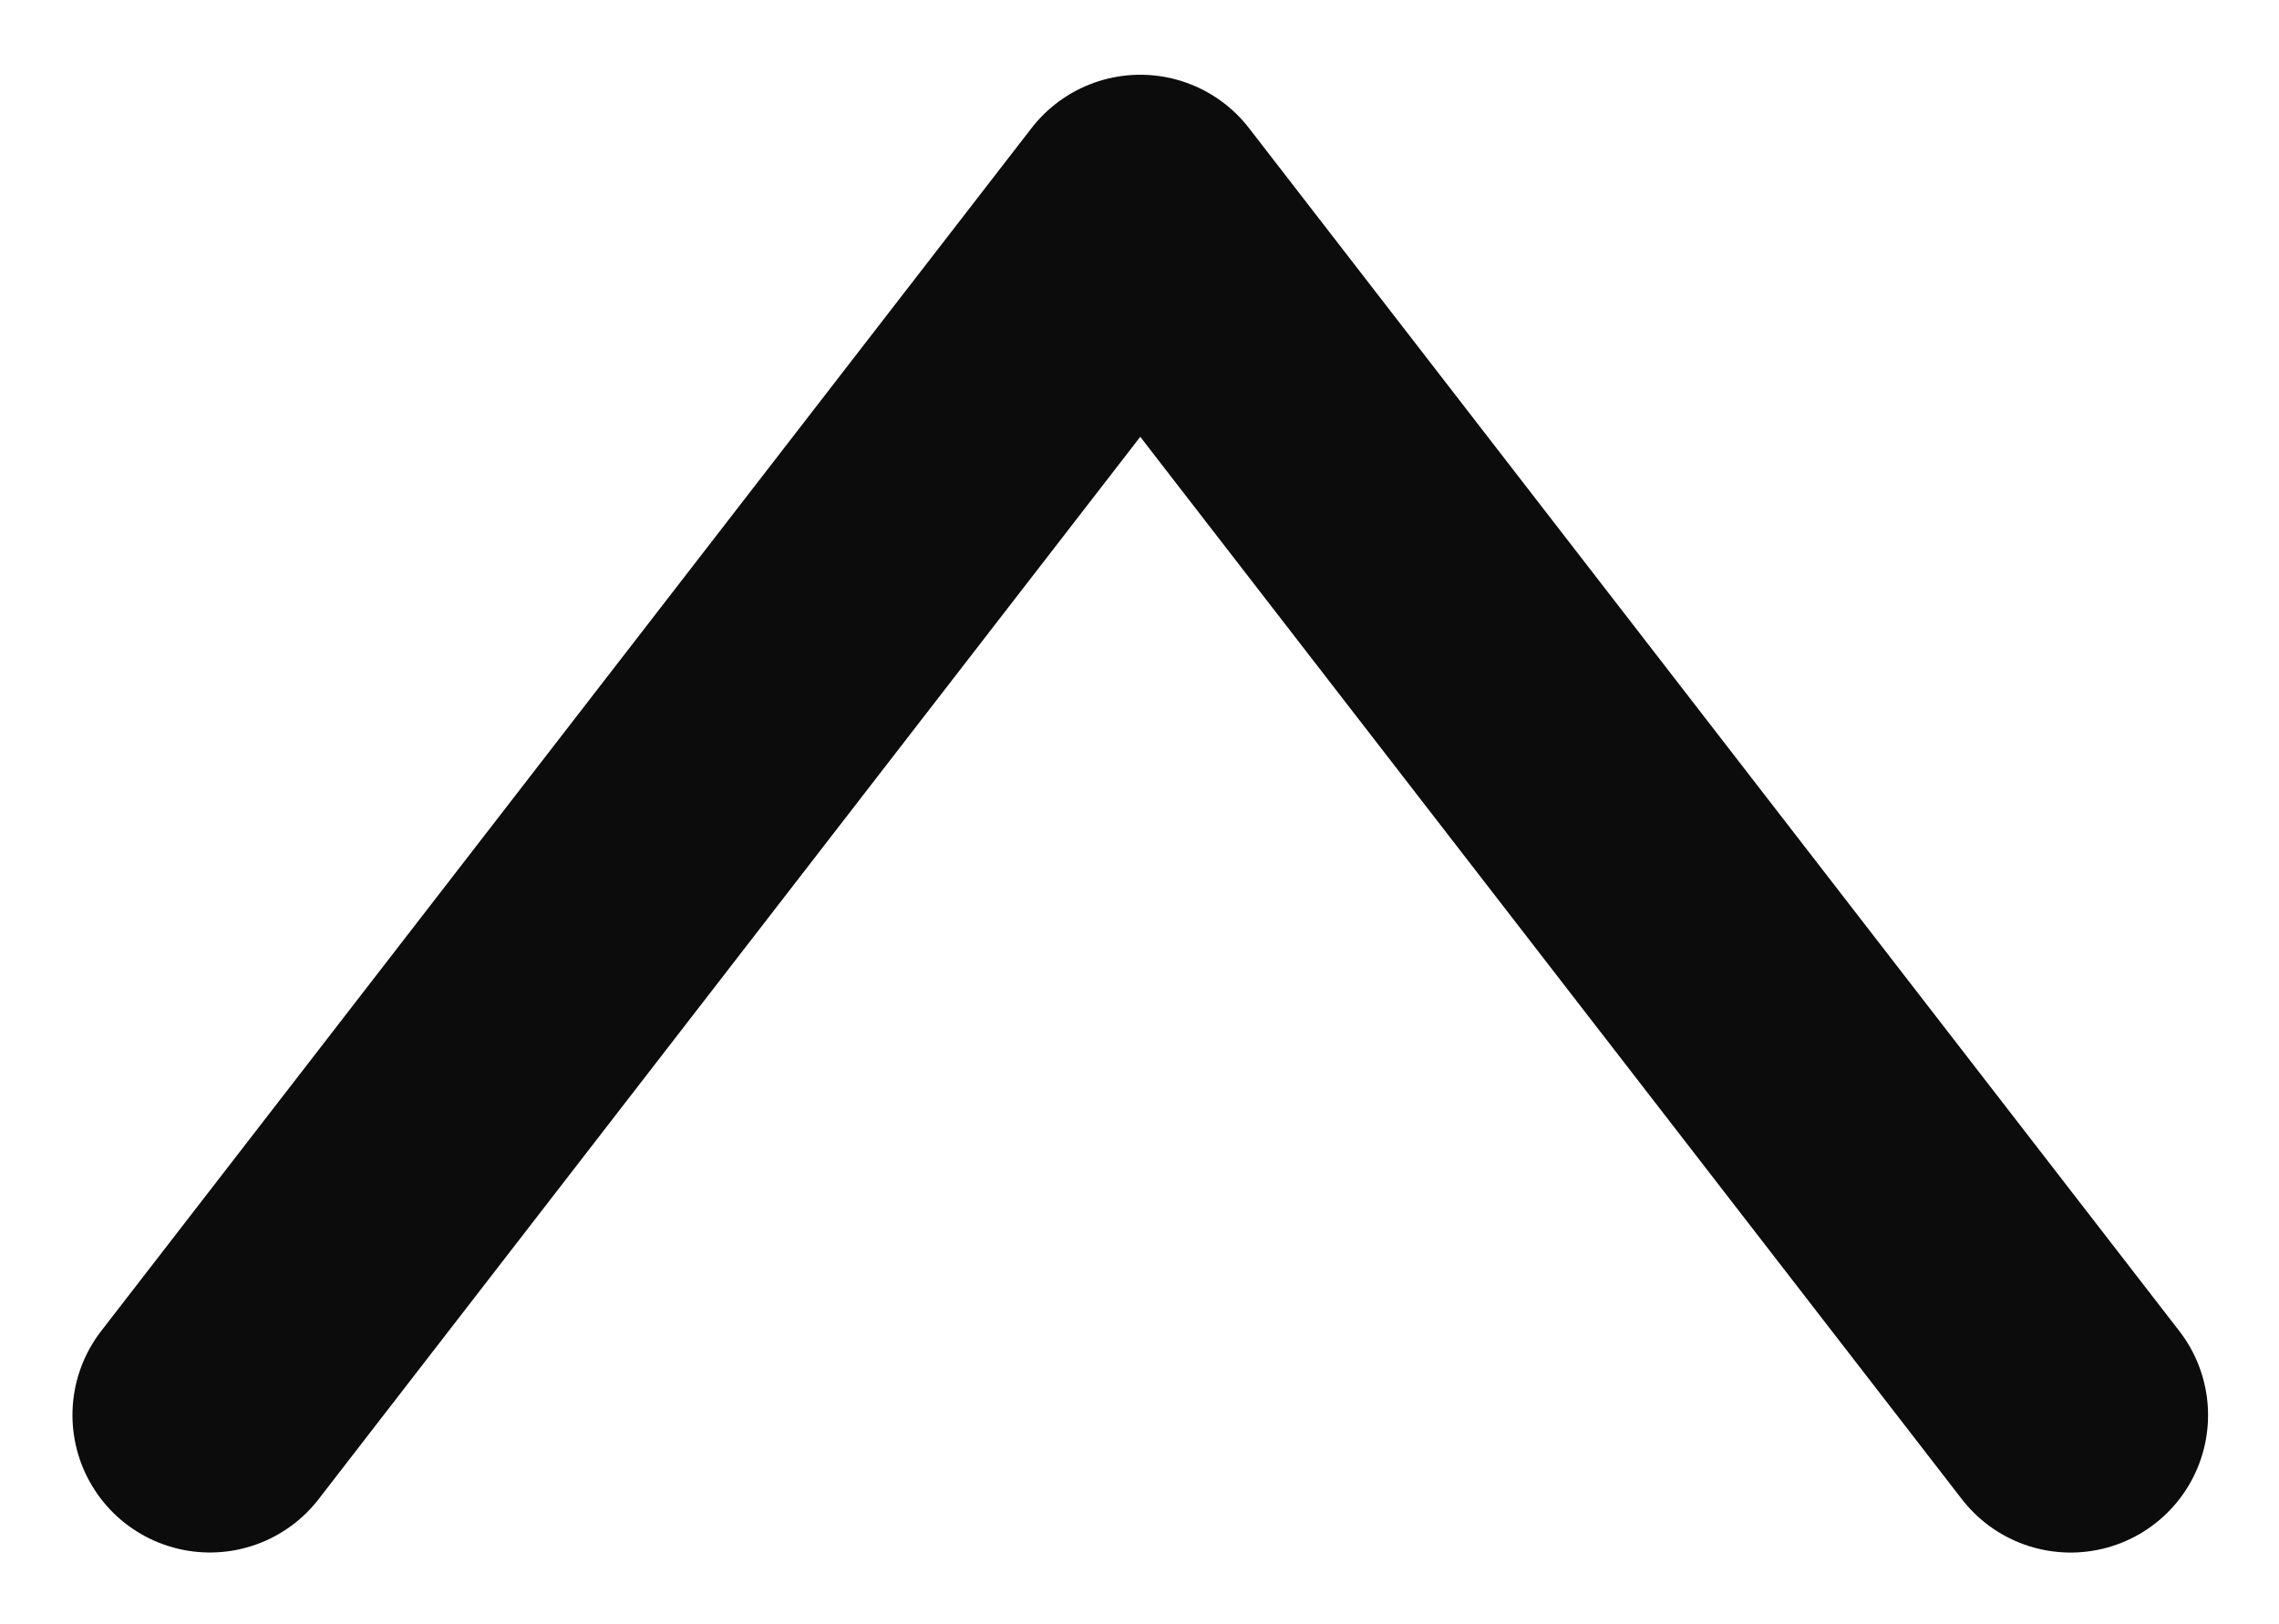
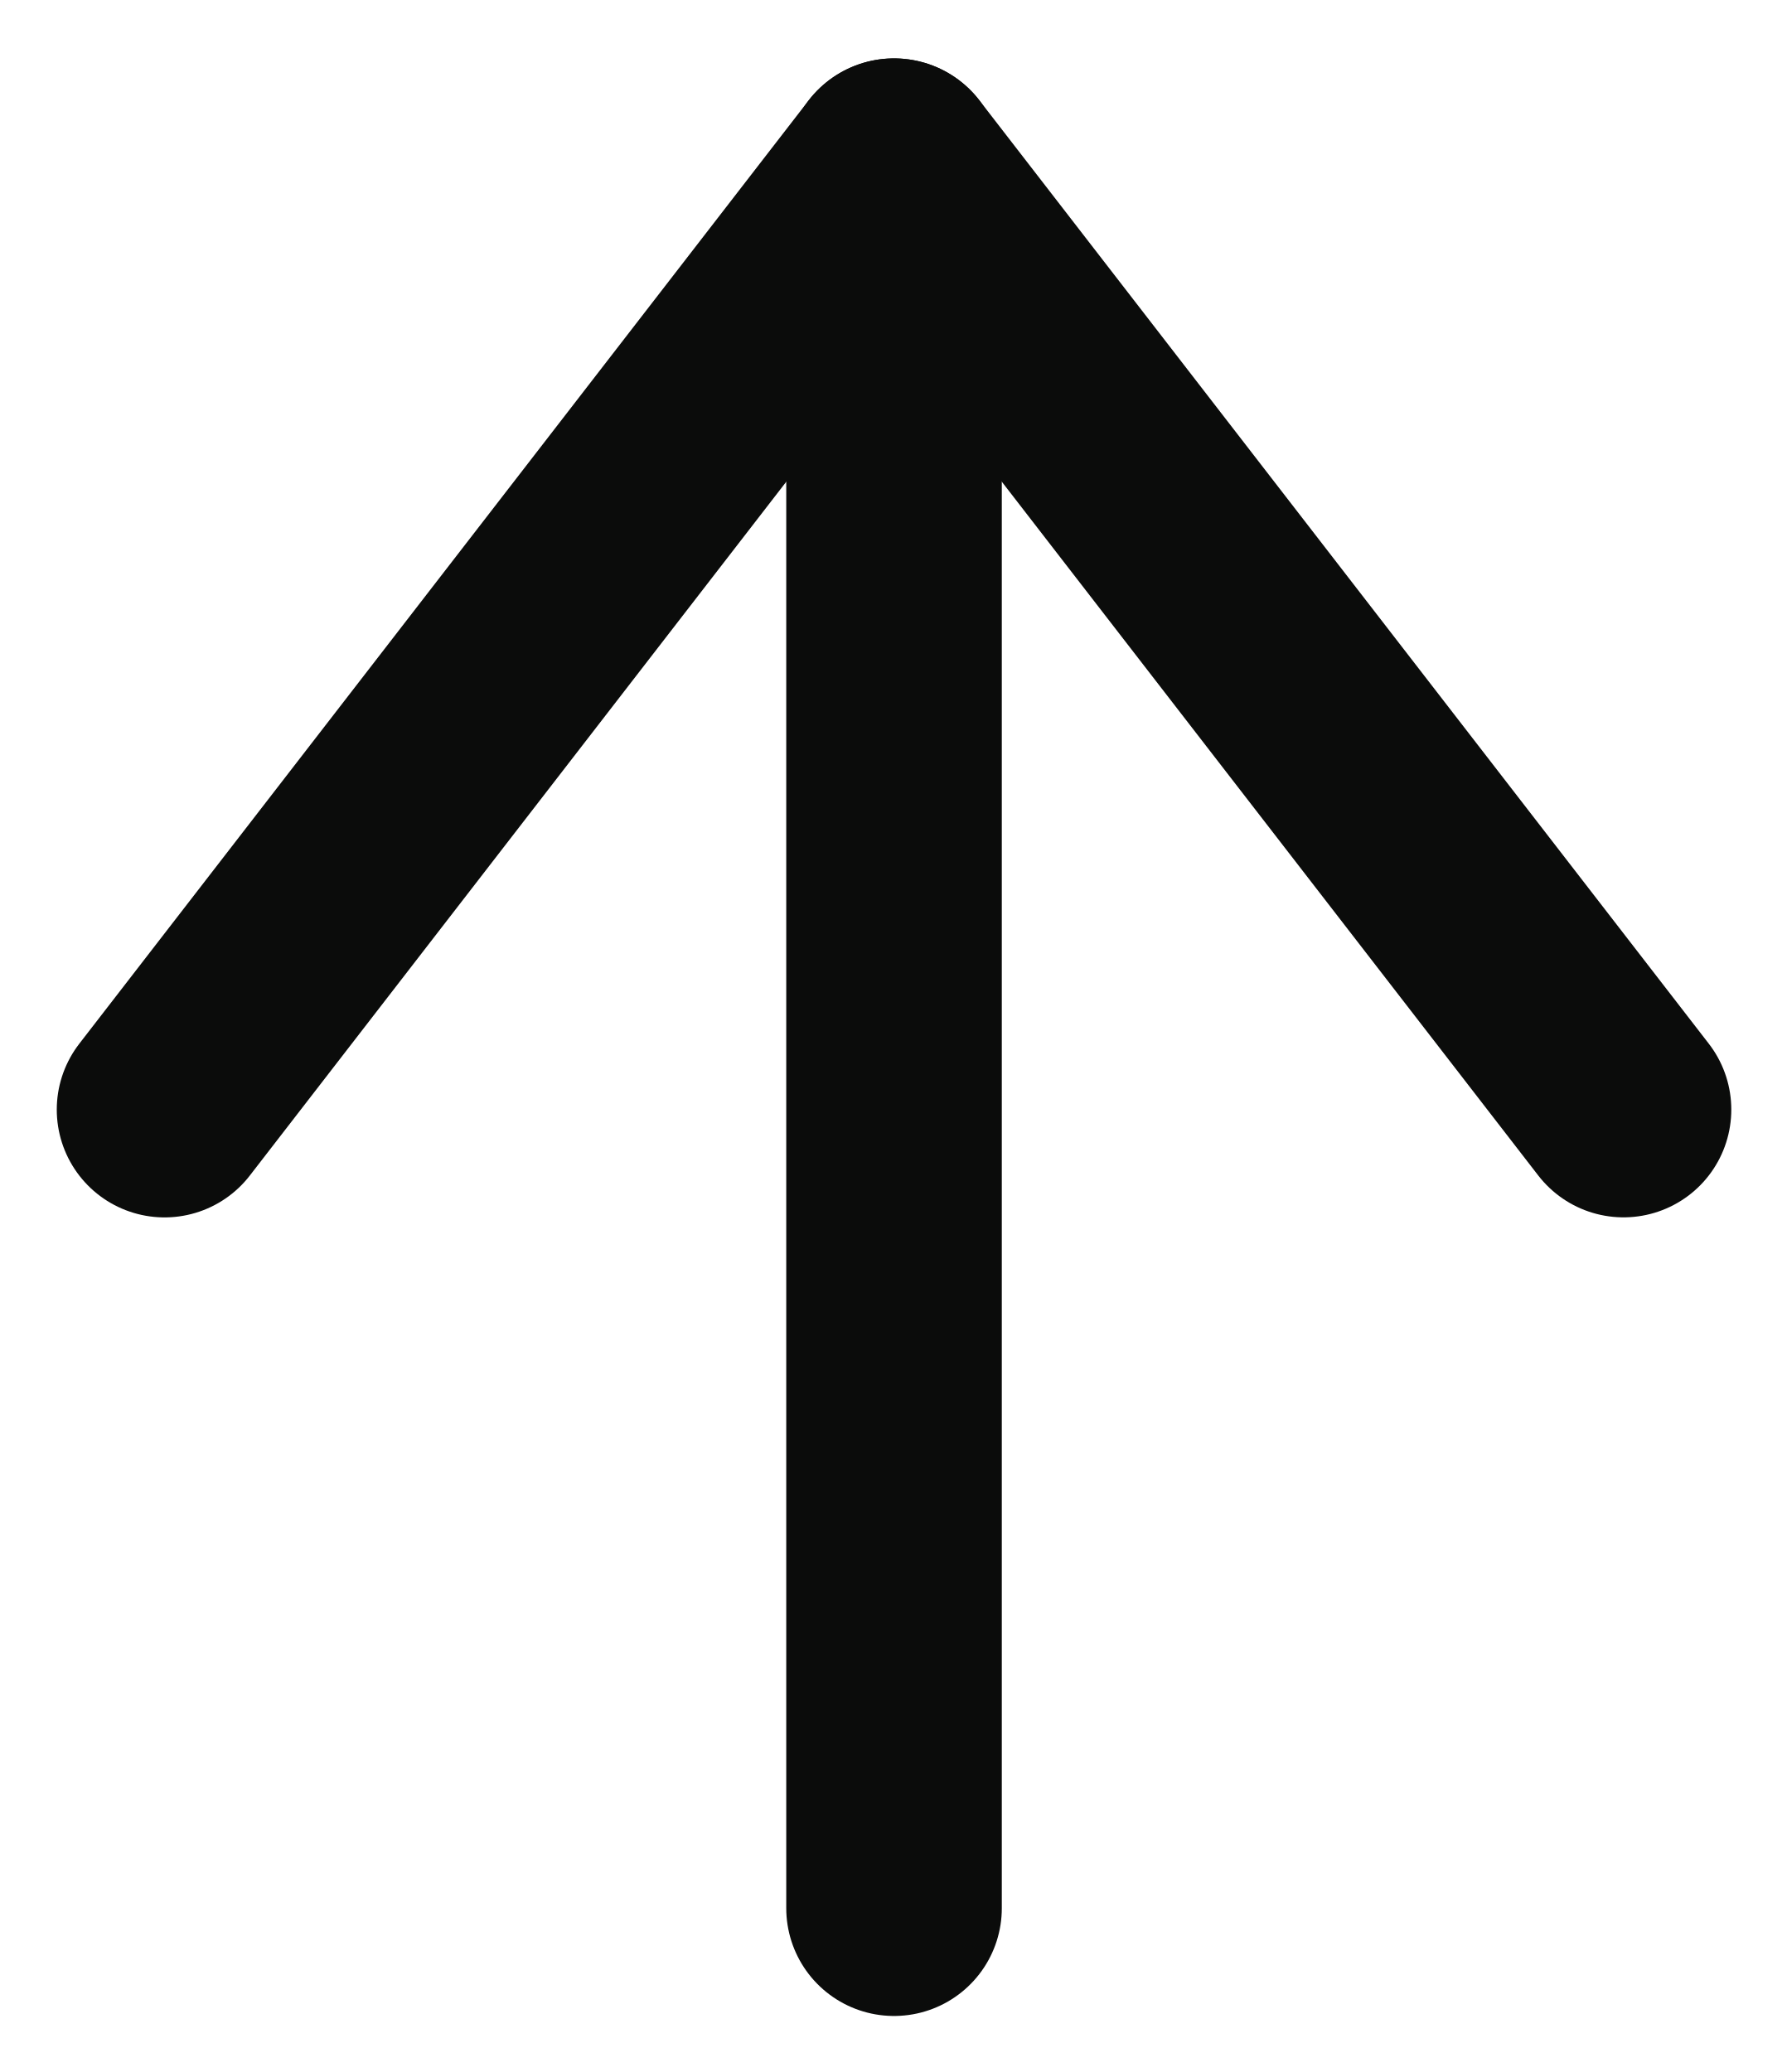
- <svg xmlns="http://www.w3.org/2000/svg" version="1.1" id="svg2" width="125.333" height="89.333" viewBox="0 0 125.333 89.333">
+ <svg xmlns="http://www.w3.org/2000/svg" version="1.1" id="svg2" width="125.333" height="145.333" viewBox="0 0 125.333 145.333">
  <defs id="defs6" />
-   <g id="g8" transform="matrix(1.333333,0,0,-1.333333,0,89.33333)">
+   <g id="g8" transform="matrix(1.333333,0,0,-1.333333,0,145.3333)">
    <g id="g10" transform="scale(0.1)">
-       <path d="M 854.043,86.141 470.313,582.469 86.578,86.168" style="fill:none;stroke:#0b0c0b;stroke-width:113.386;stroke-linecap:round;stroke-linejoin:round;stroke-miterlimit:2.613;stroke-dasharray:none;stroke-opacity:1" id="path12" />
+       <path d="M 86.555,506.262 470.289,1002.59 854.02,506.293" style="fill:none;stroke:#0b0c0b;stroke-width:113.386;stroke-linecap:round;stroke-linejoin:round;stroke-miterlimit:2.613;stroke-dasharray:none;stroke-opacity:1" id="path12" />
+       <path d="M 470.285,1002.59 V 86.168" style="fill:none;stroke:#0b0c0b;stroke-width:113.386;stroke-linecap:round;stroke-linejoin:round;stroke-miterlimit:2.613;stroke-dasharray:none;stroke-opacity:1" id="path14" />
    </g>
  </g>
</svg>
